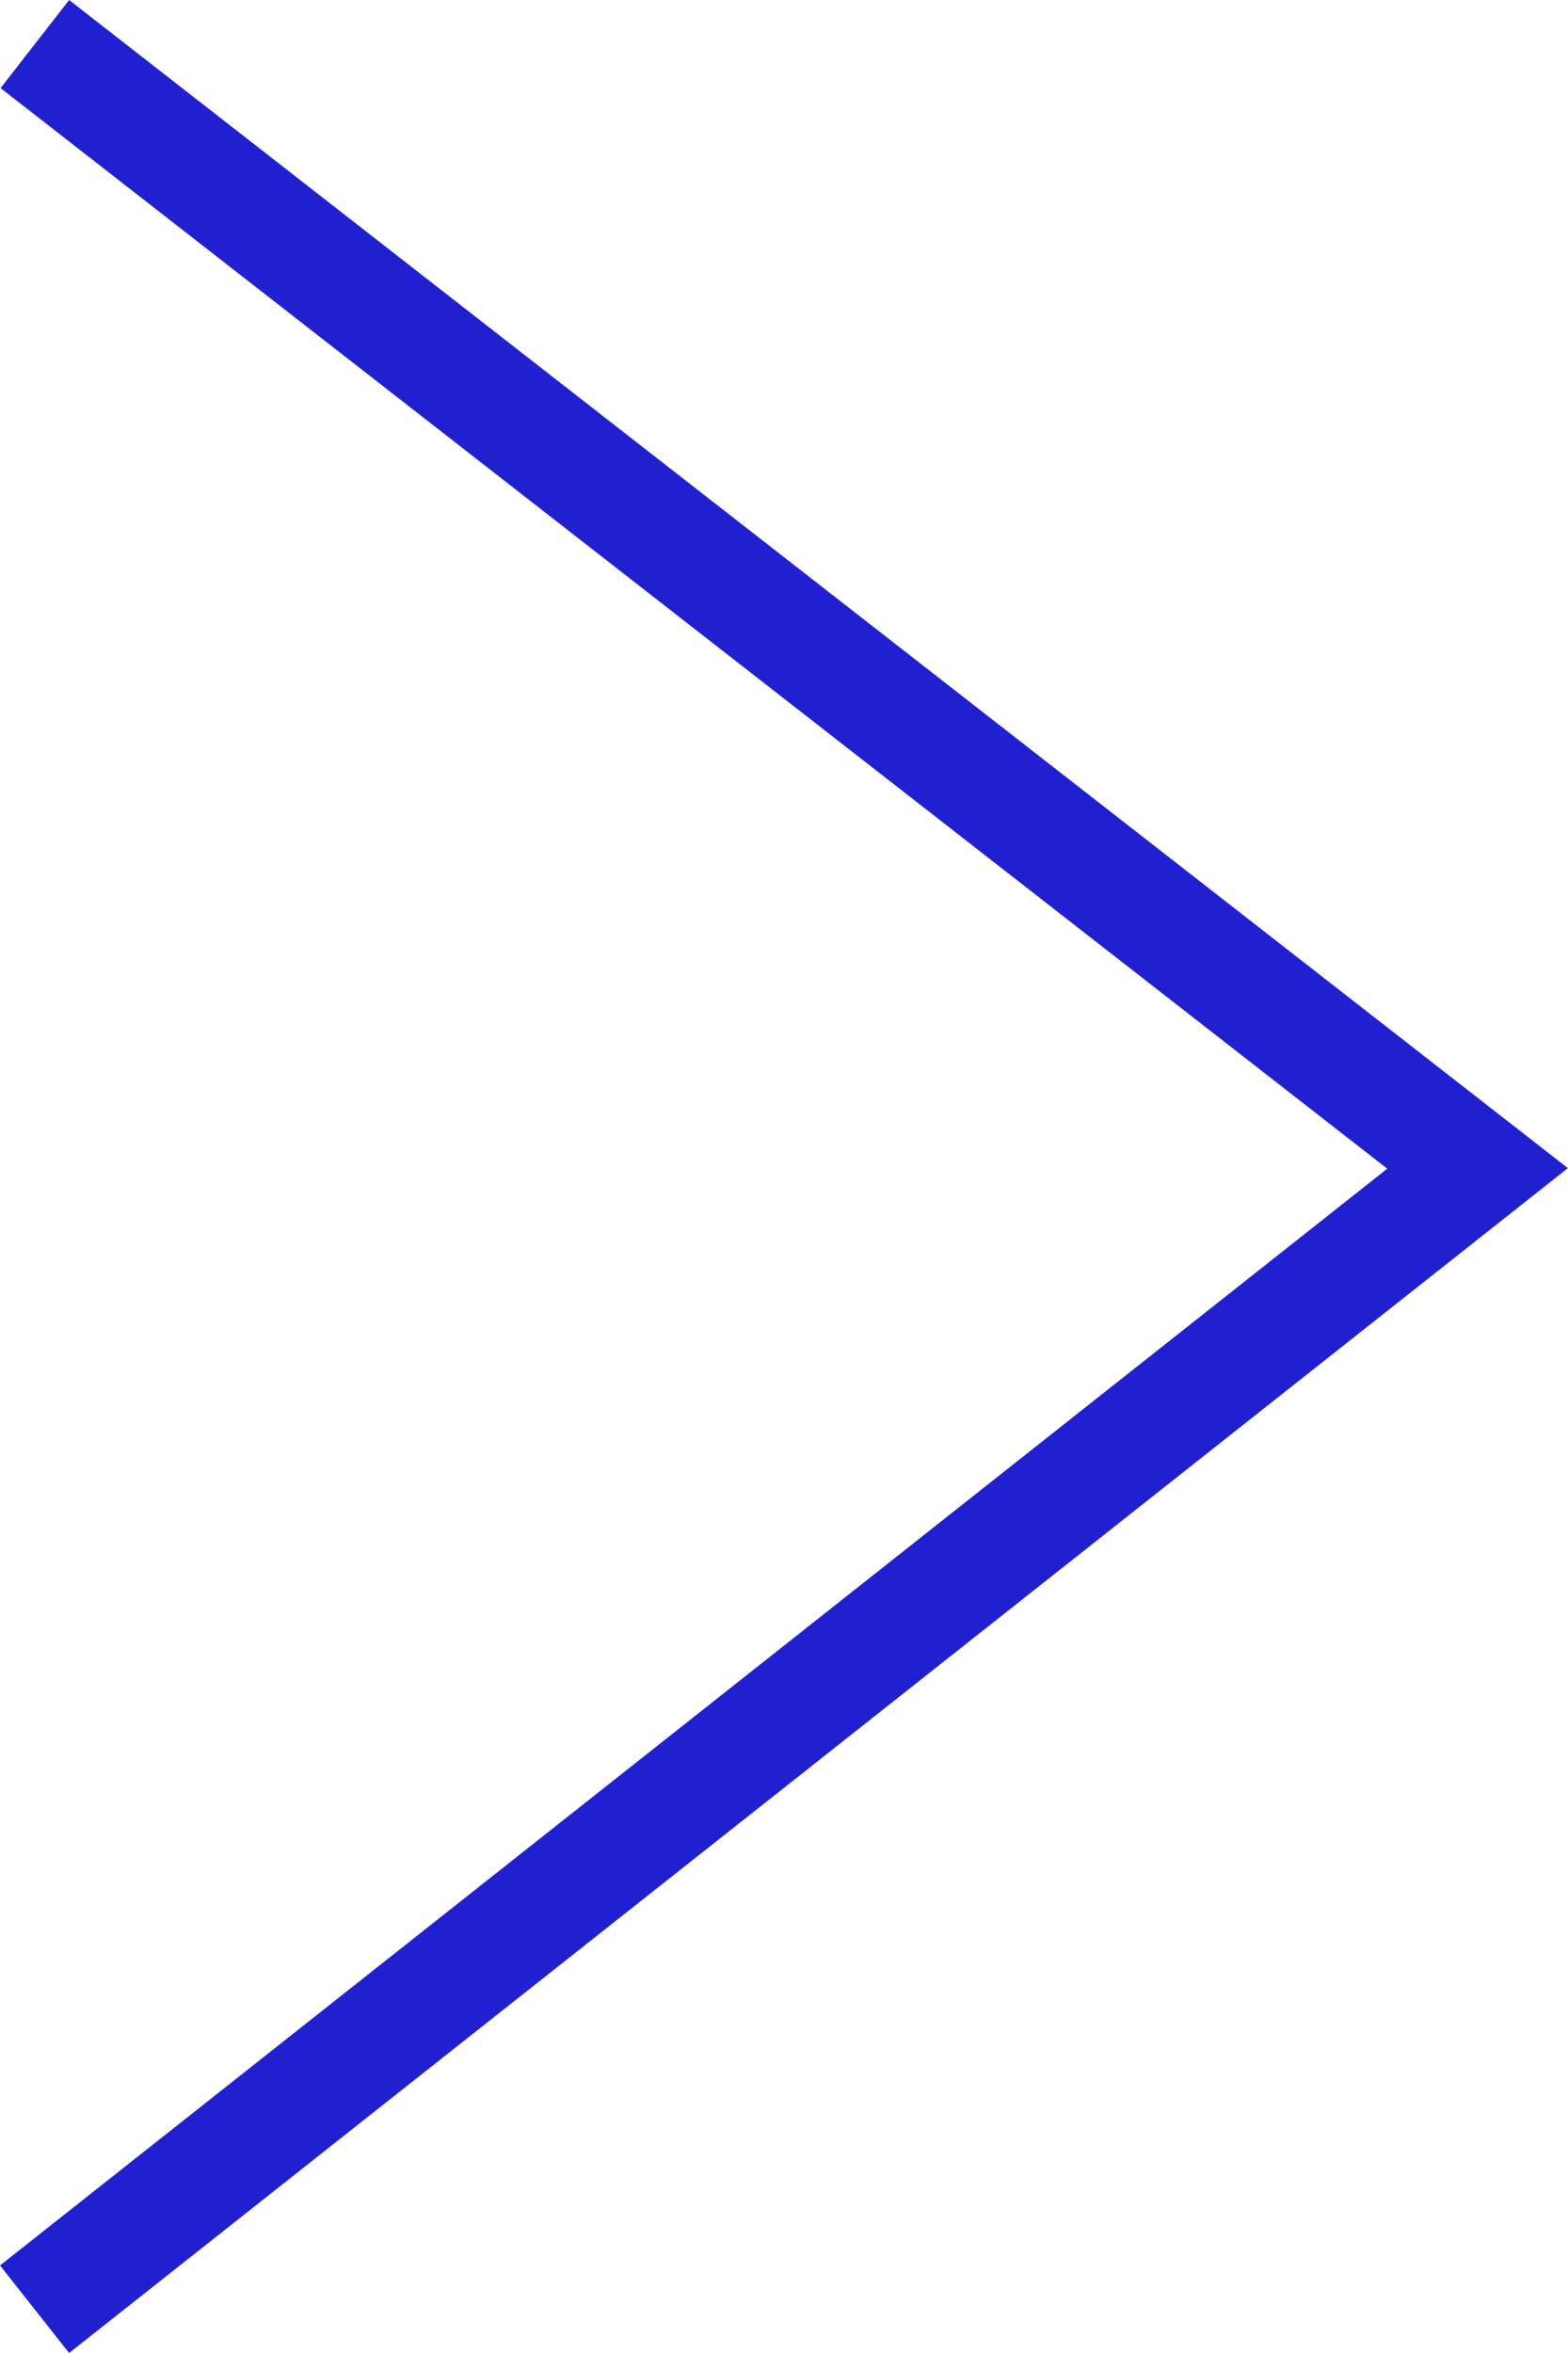
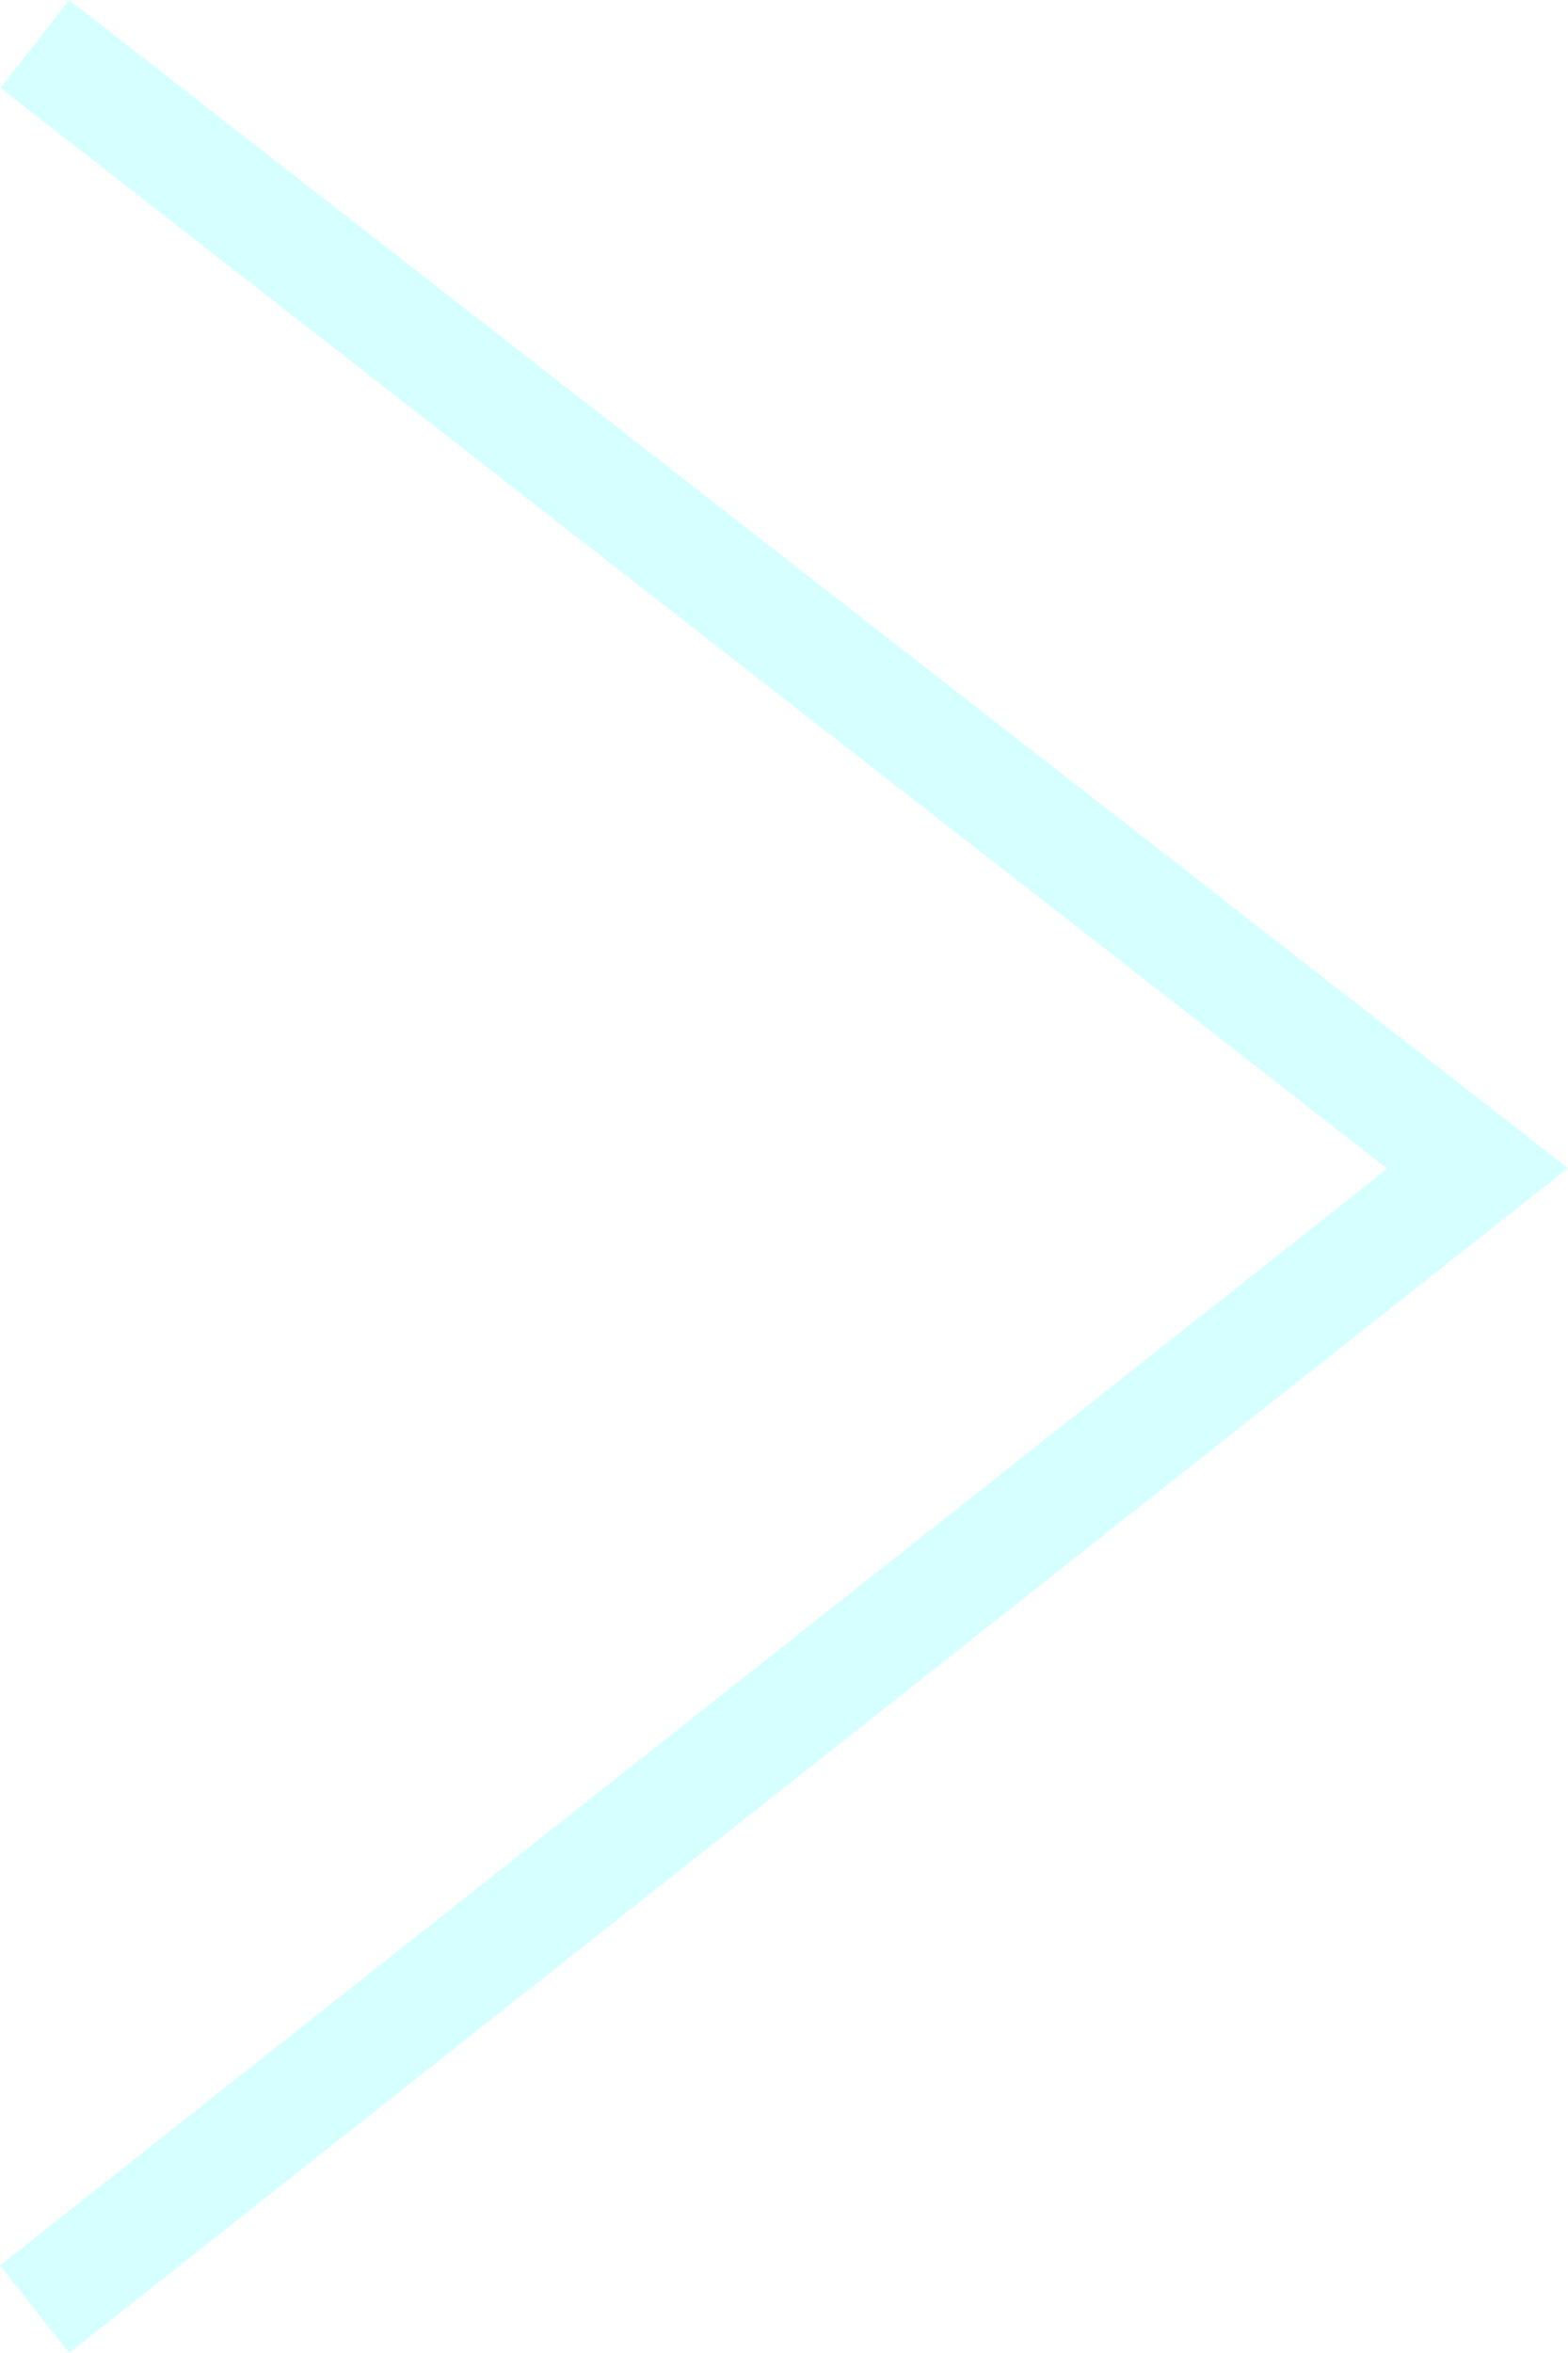
<svg xmlns="http://www.w3.org/2000/svg" viewBox="0 0 28.12 42.2">
  <defs>
-     <style>.cls-1{fill:#2020d1;}</style>
+     <style>.cls-1{fill:#d6ffff;}</style>
  </defs>
  <g id="Layer_2" data-name="Layer 2">
    <g id="Website">
      <polygon class="cls-1" points="1.24 42.2 0 40.63 24.88 20.96 0.01 1.58 1.24 0 28.12 20.95 1.24 42.2" />
    </g>
  </g>
</svg>
